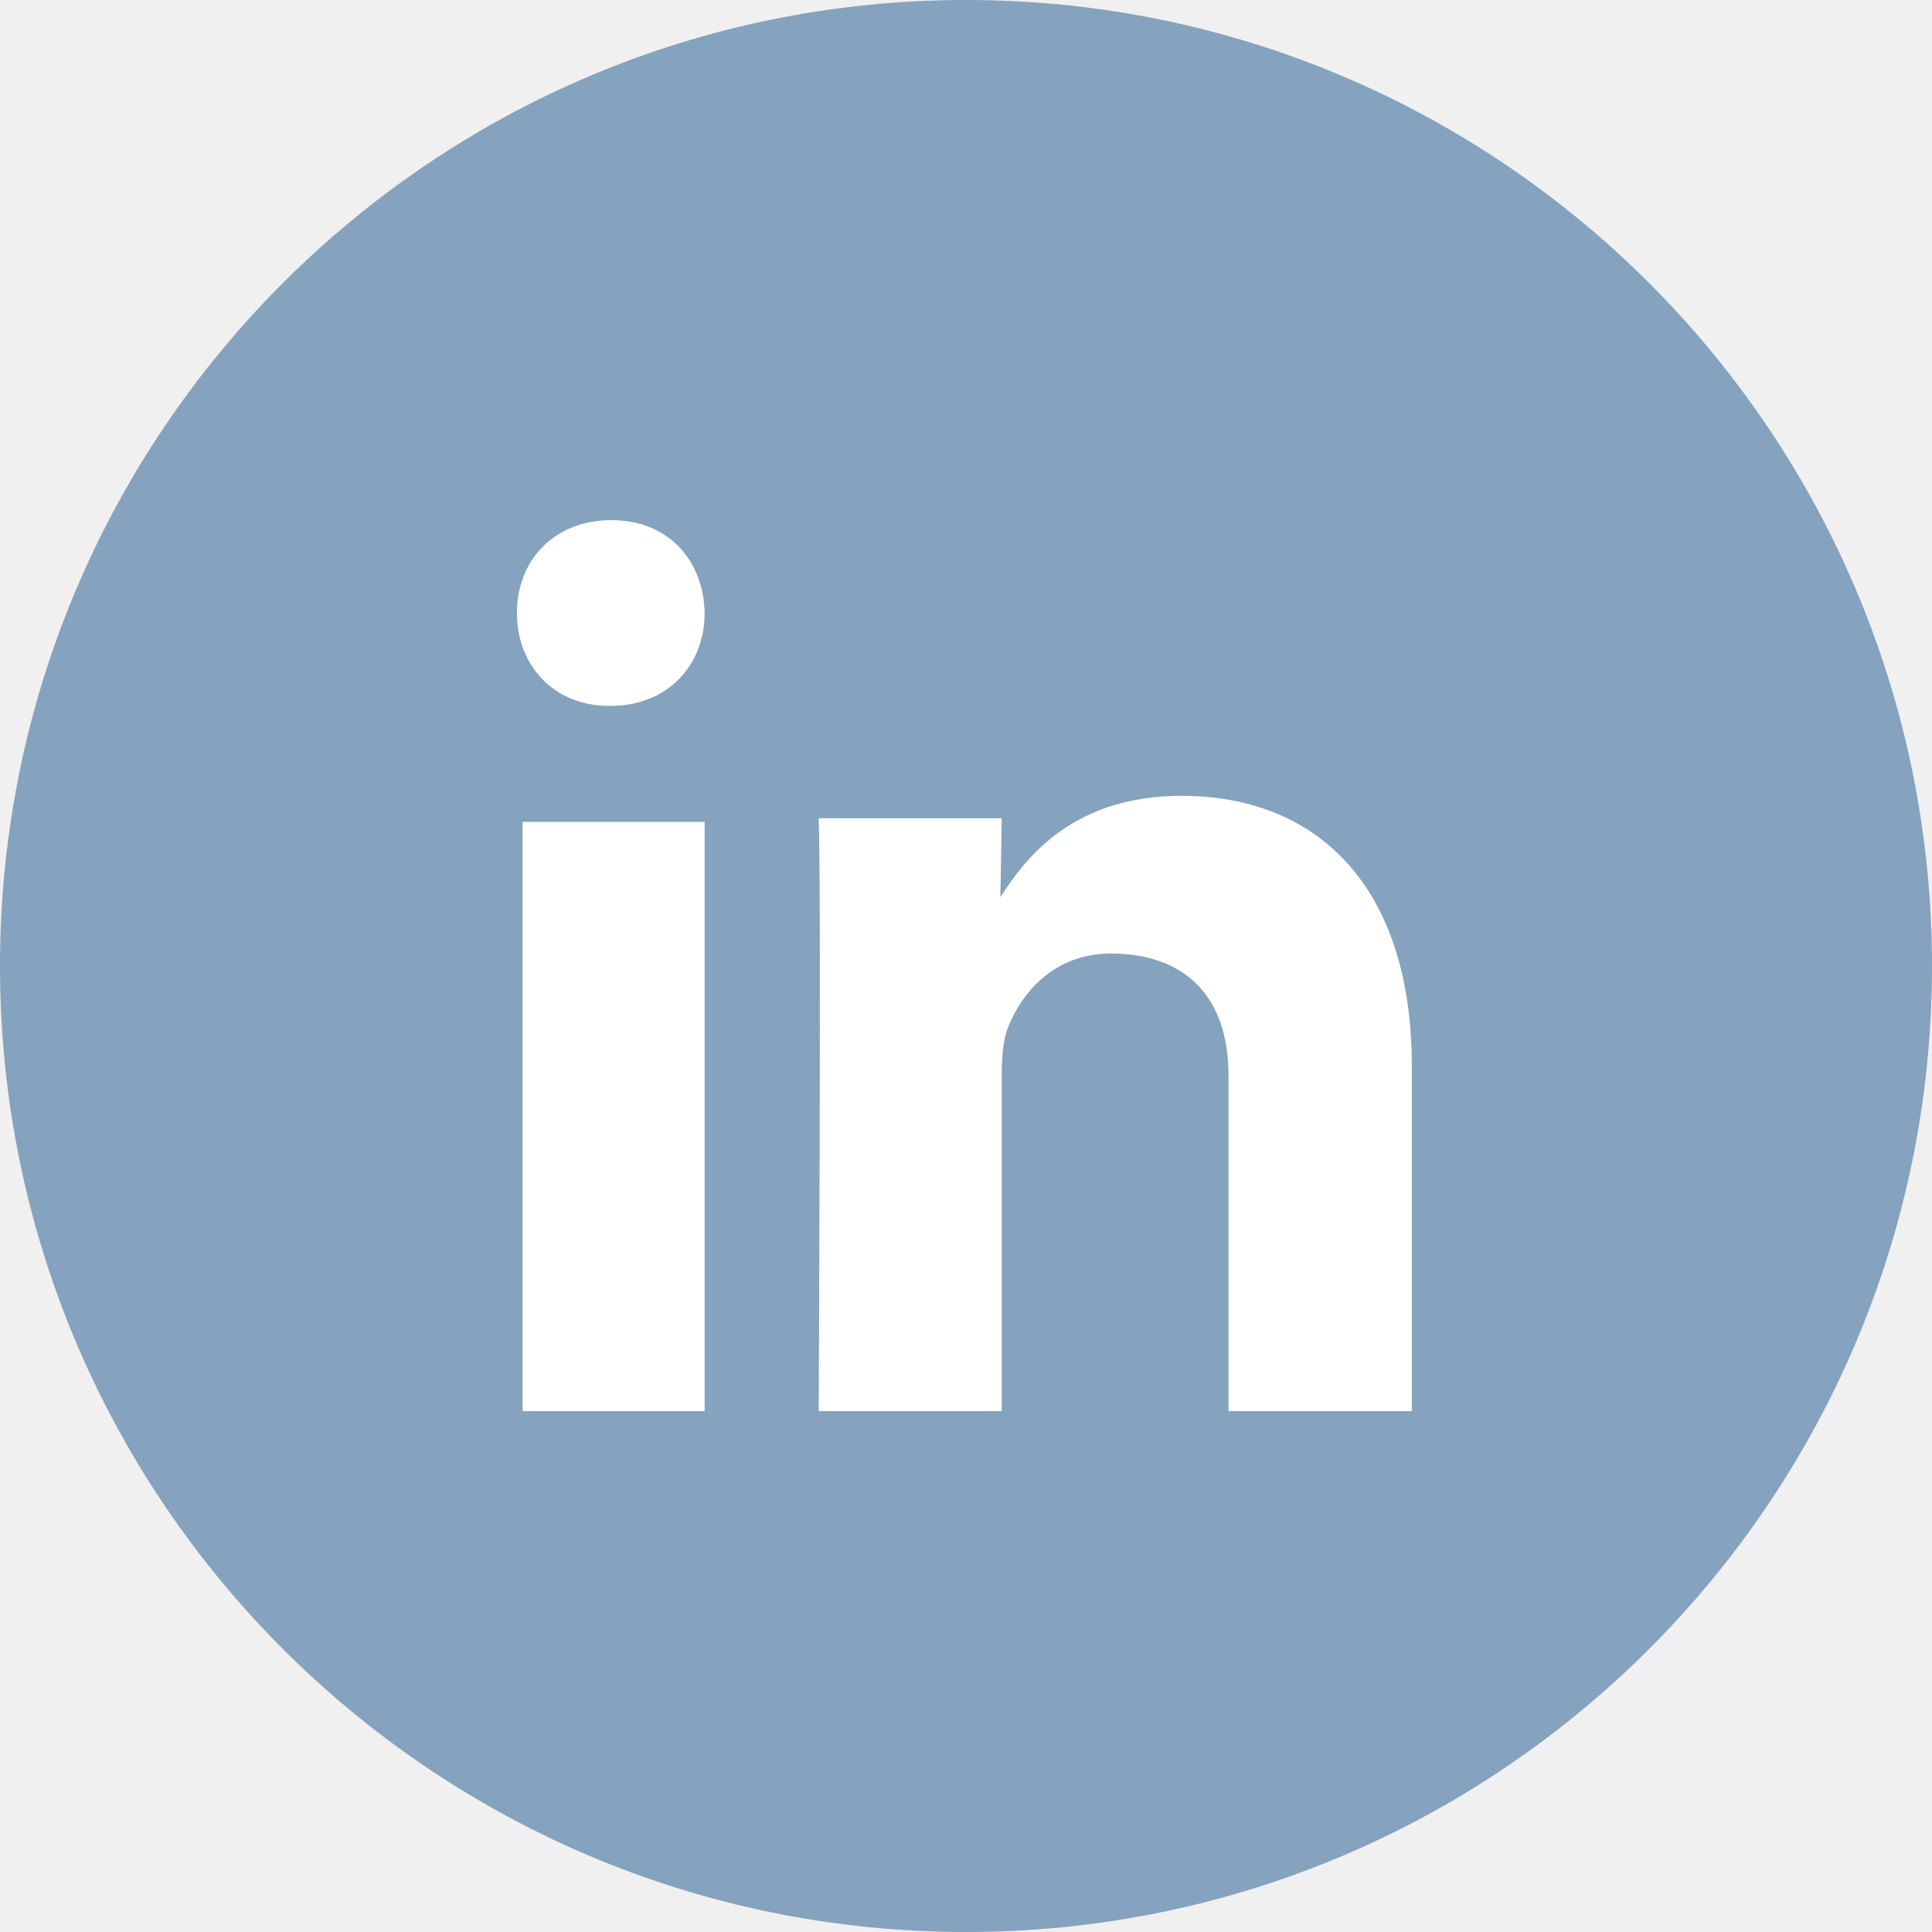
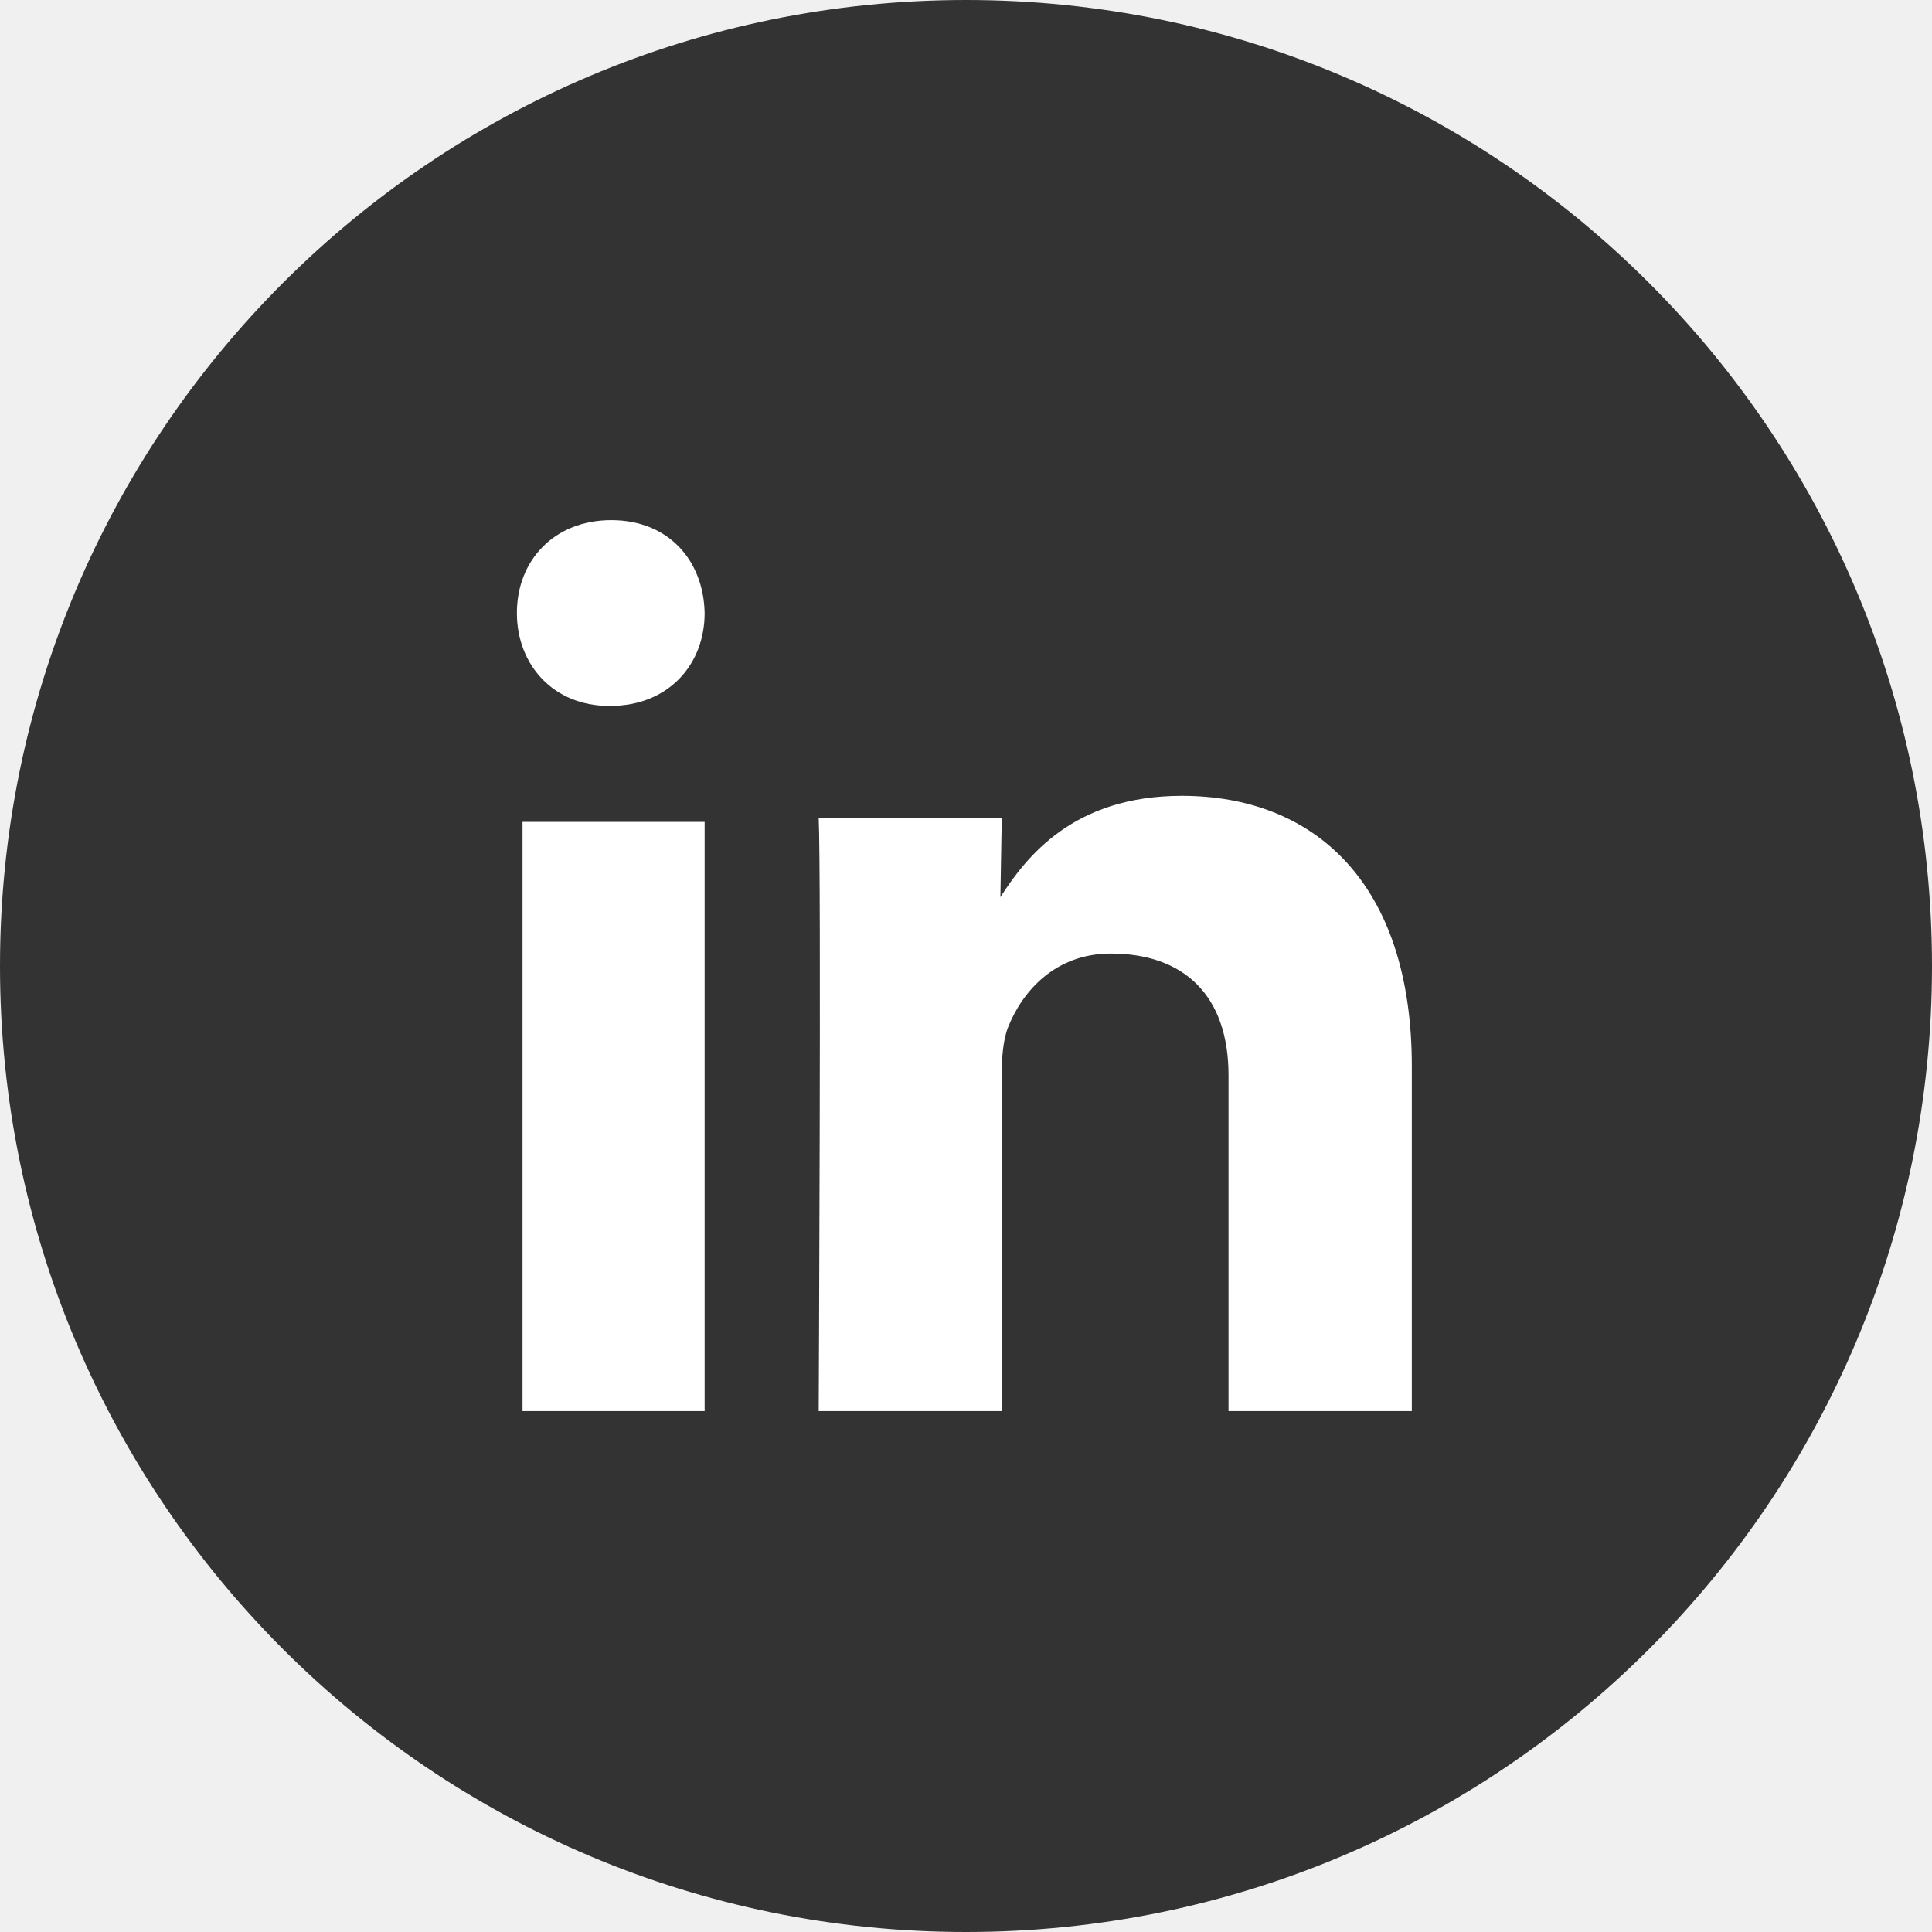
<svg xmlns="http://www.w3.org/2000/svg" width="50" height="50" viewBox="0 0 50 50" fill="none">
-   <path fill-rule="evenodd" clip-rule="evenodd" d="M25 50C38.807 50 50 38.807 50 25C50 11.193 38.807 0 25 0C11.193 0 0 11.193 0 25C0 38.807 11.193 50 25 50Z" fill="#85A2BE" />
+   <path fill-rule="evenodd" clip-rule="evenodd" d="M25 50C38.807 50 50 38.807 50 25C50 11.193 38.807 0 25 0C11.193 0 0 11.193 0 25C0 38.807 11.193 50 25 50Z" fill="#333333" />
  <path fill-rule="evenodd" clip-rule="evenodd" d="M18.236 36.519V21.27H13.523V36.519H18.236ZM18.236 15.865C18.208 14.501 17.298 13.461 15.821 13.461C14.343 13.461 13.377 14.501 13.377 15.865C13.377 17.2 14.315 18.269 15.764 18.269H15.792C17.298 18.269 18.236 17.2 18.236 15.865ZM25.925 36.519V27.831C25.925 27.366 25.959 26.901 26.095 26.57C26.469 25.64 27.32 24.678 28.748 24.678C30.62 24.678 31.794 25.74 31.794 27.831V36.519H36.538V27.599C36.538 22.82 33.987 20.596 30.585 20.596C27.795 20.596 26.57 22.156 25.89 23.218L25.925 21.178H21.188C21.256 22.638 21.188 36.519 21.188 36.519H25.925Z" fill="white" />
</svg>
